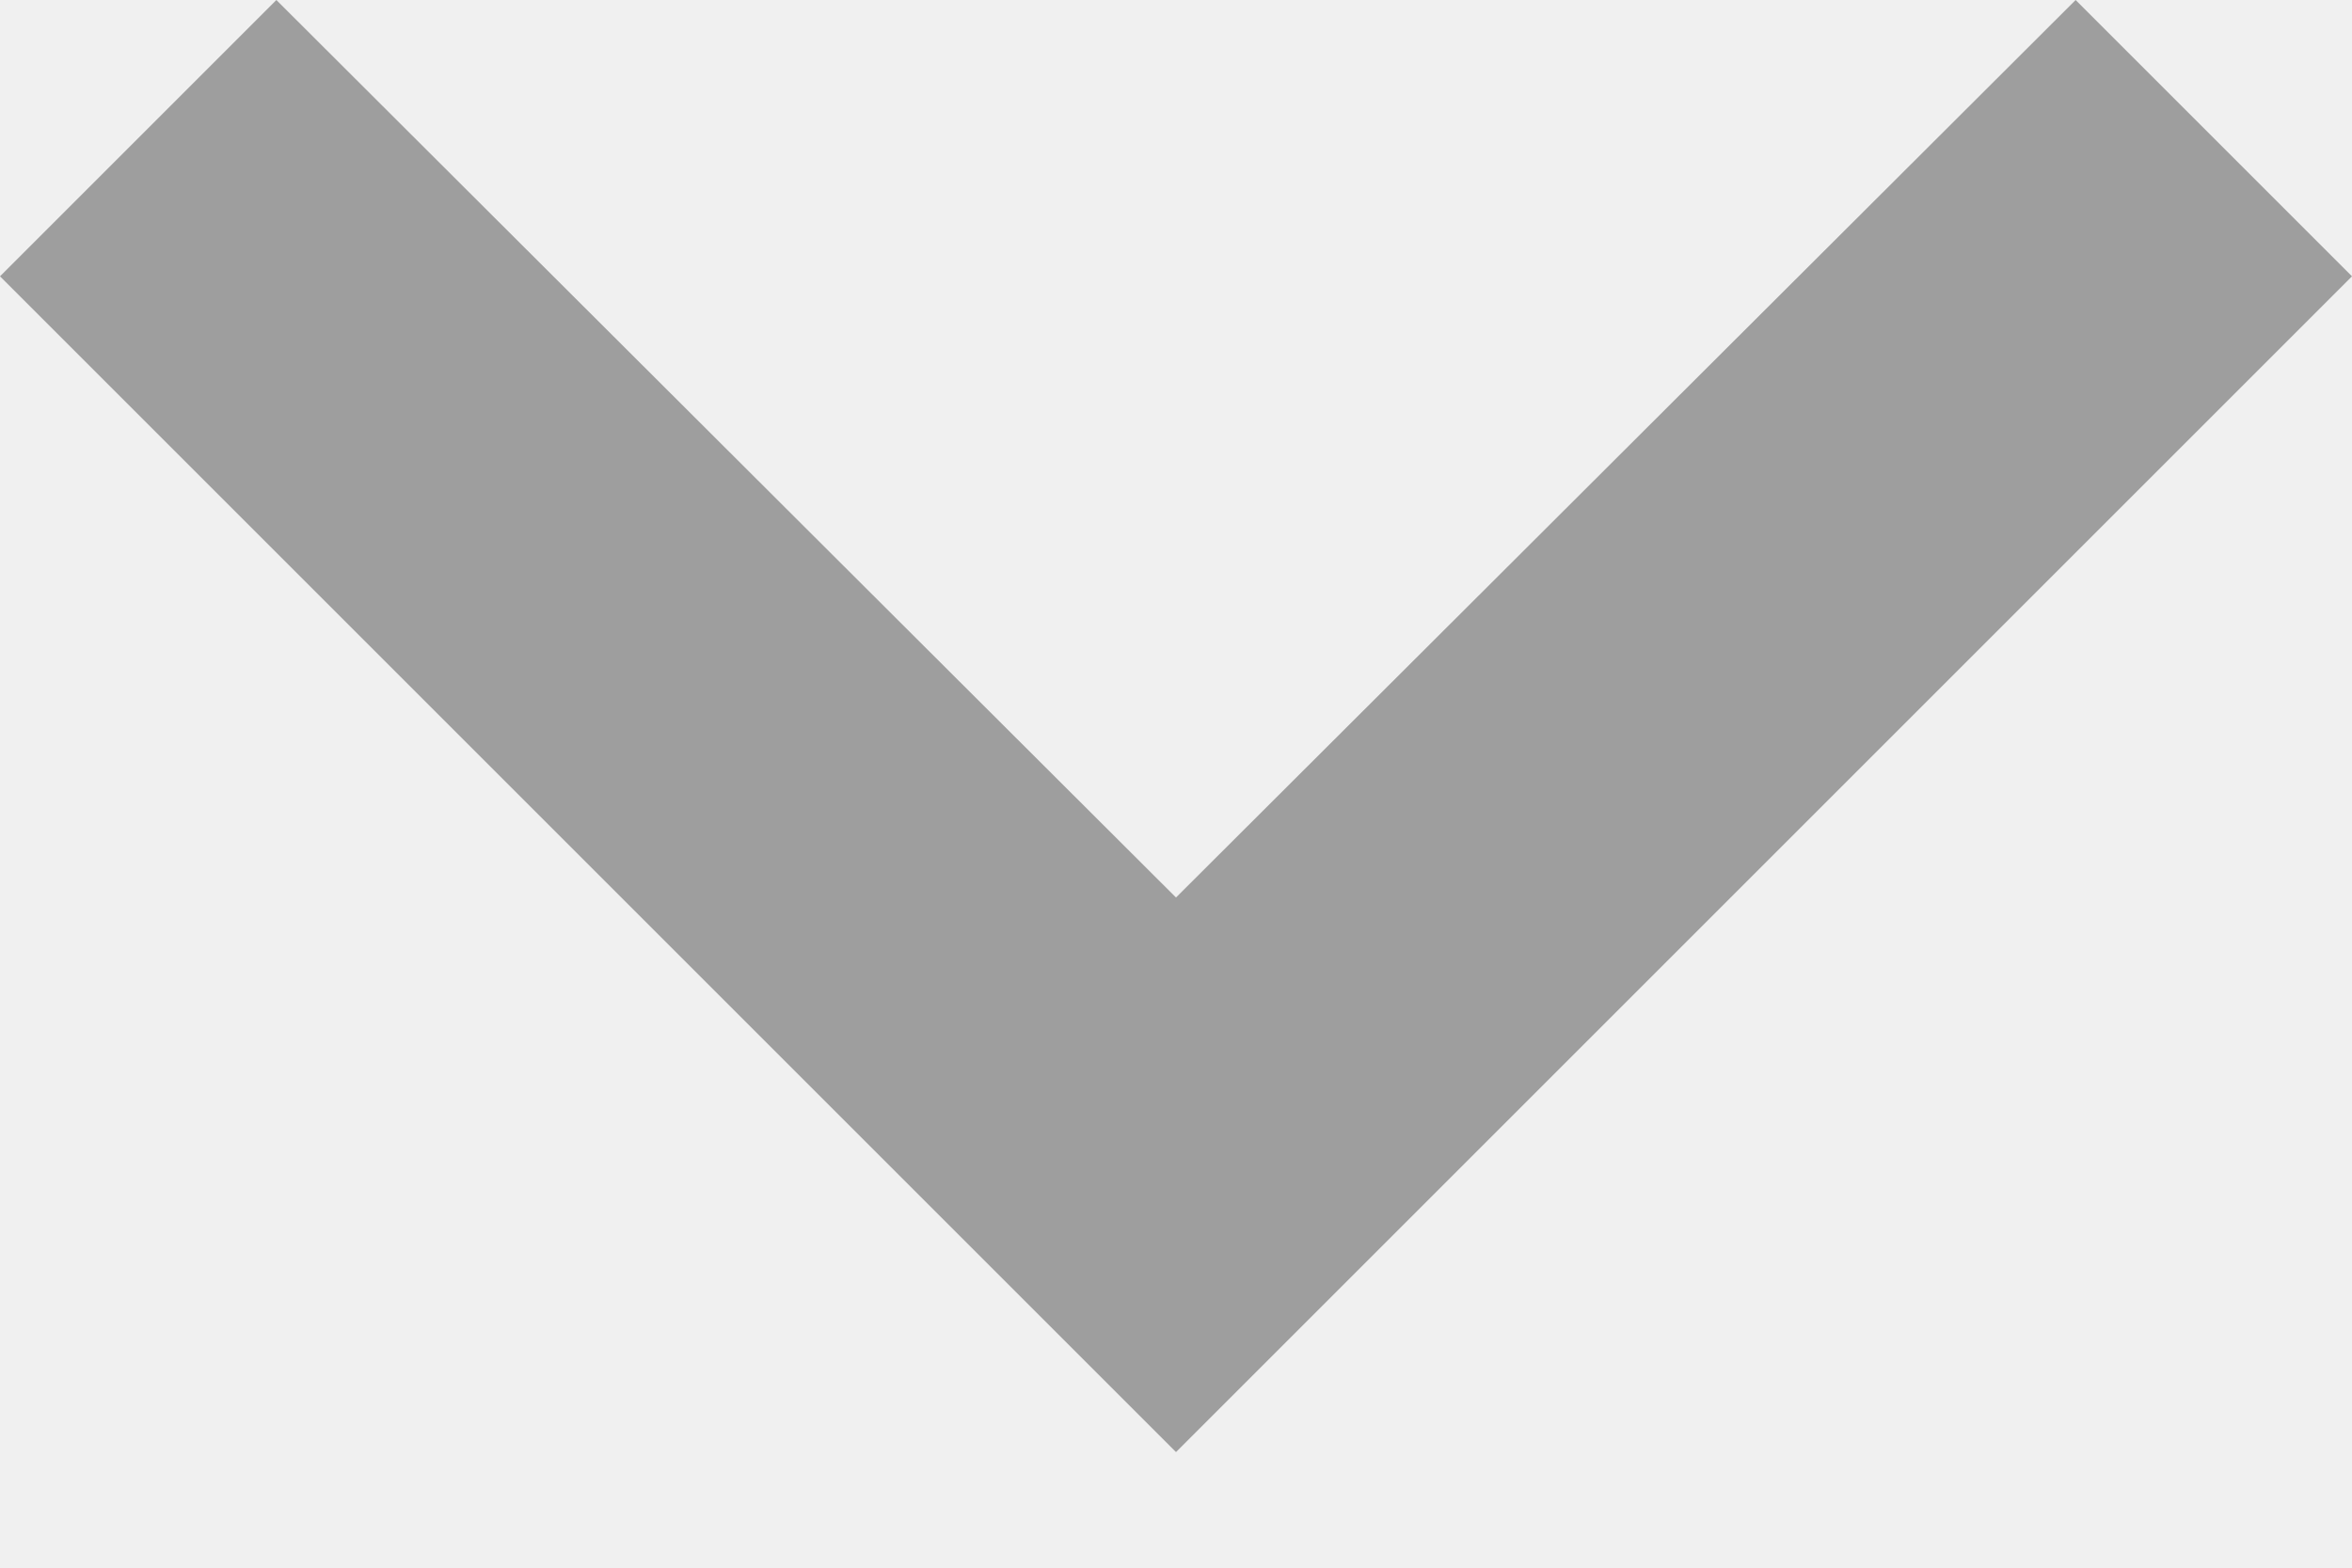
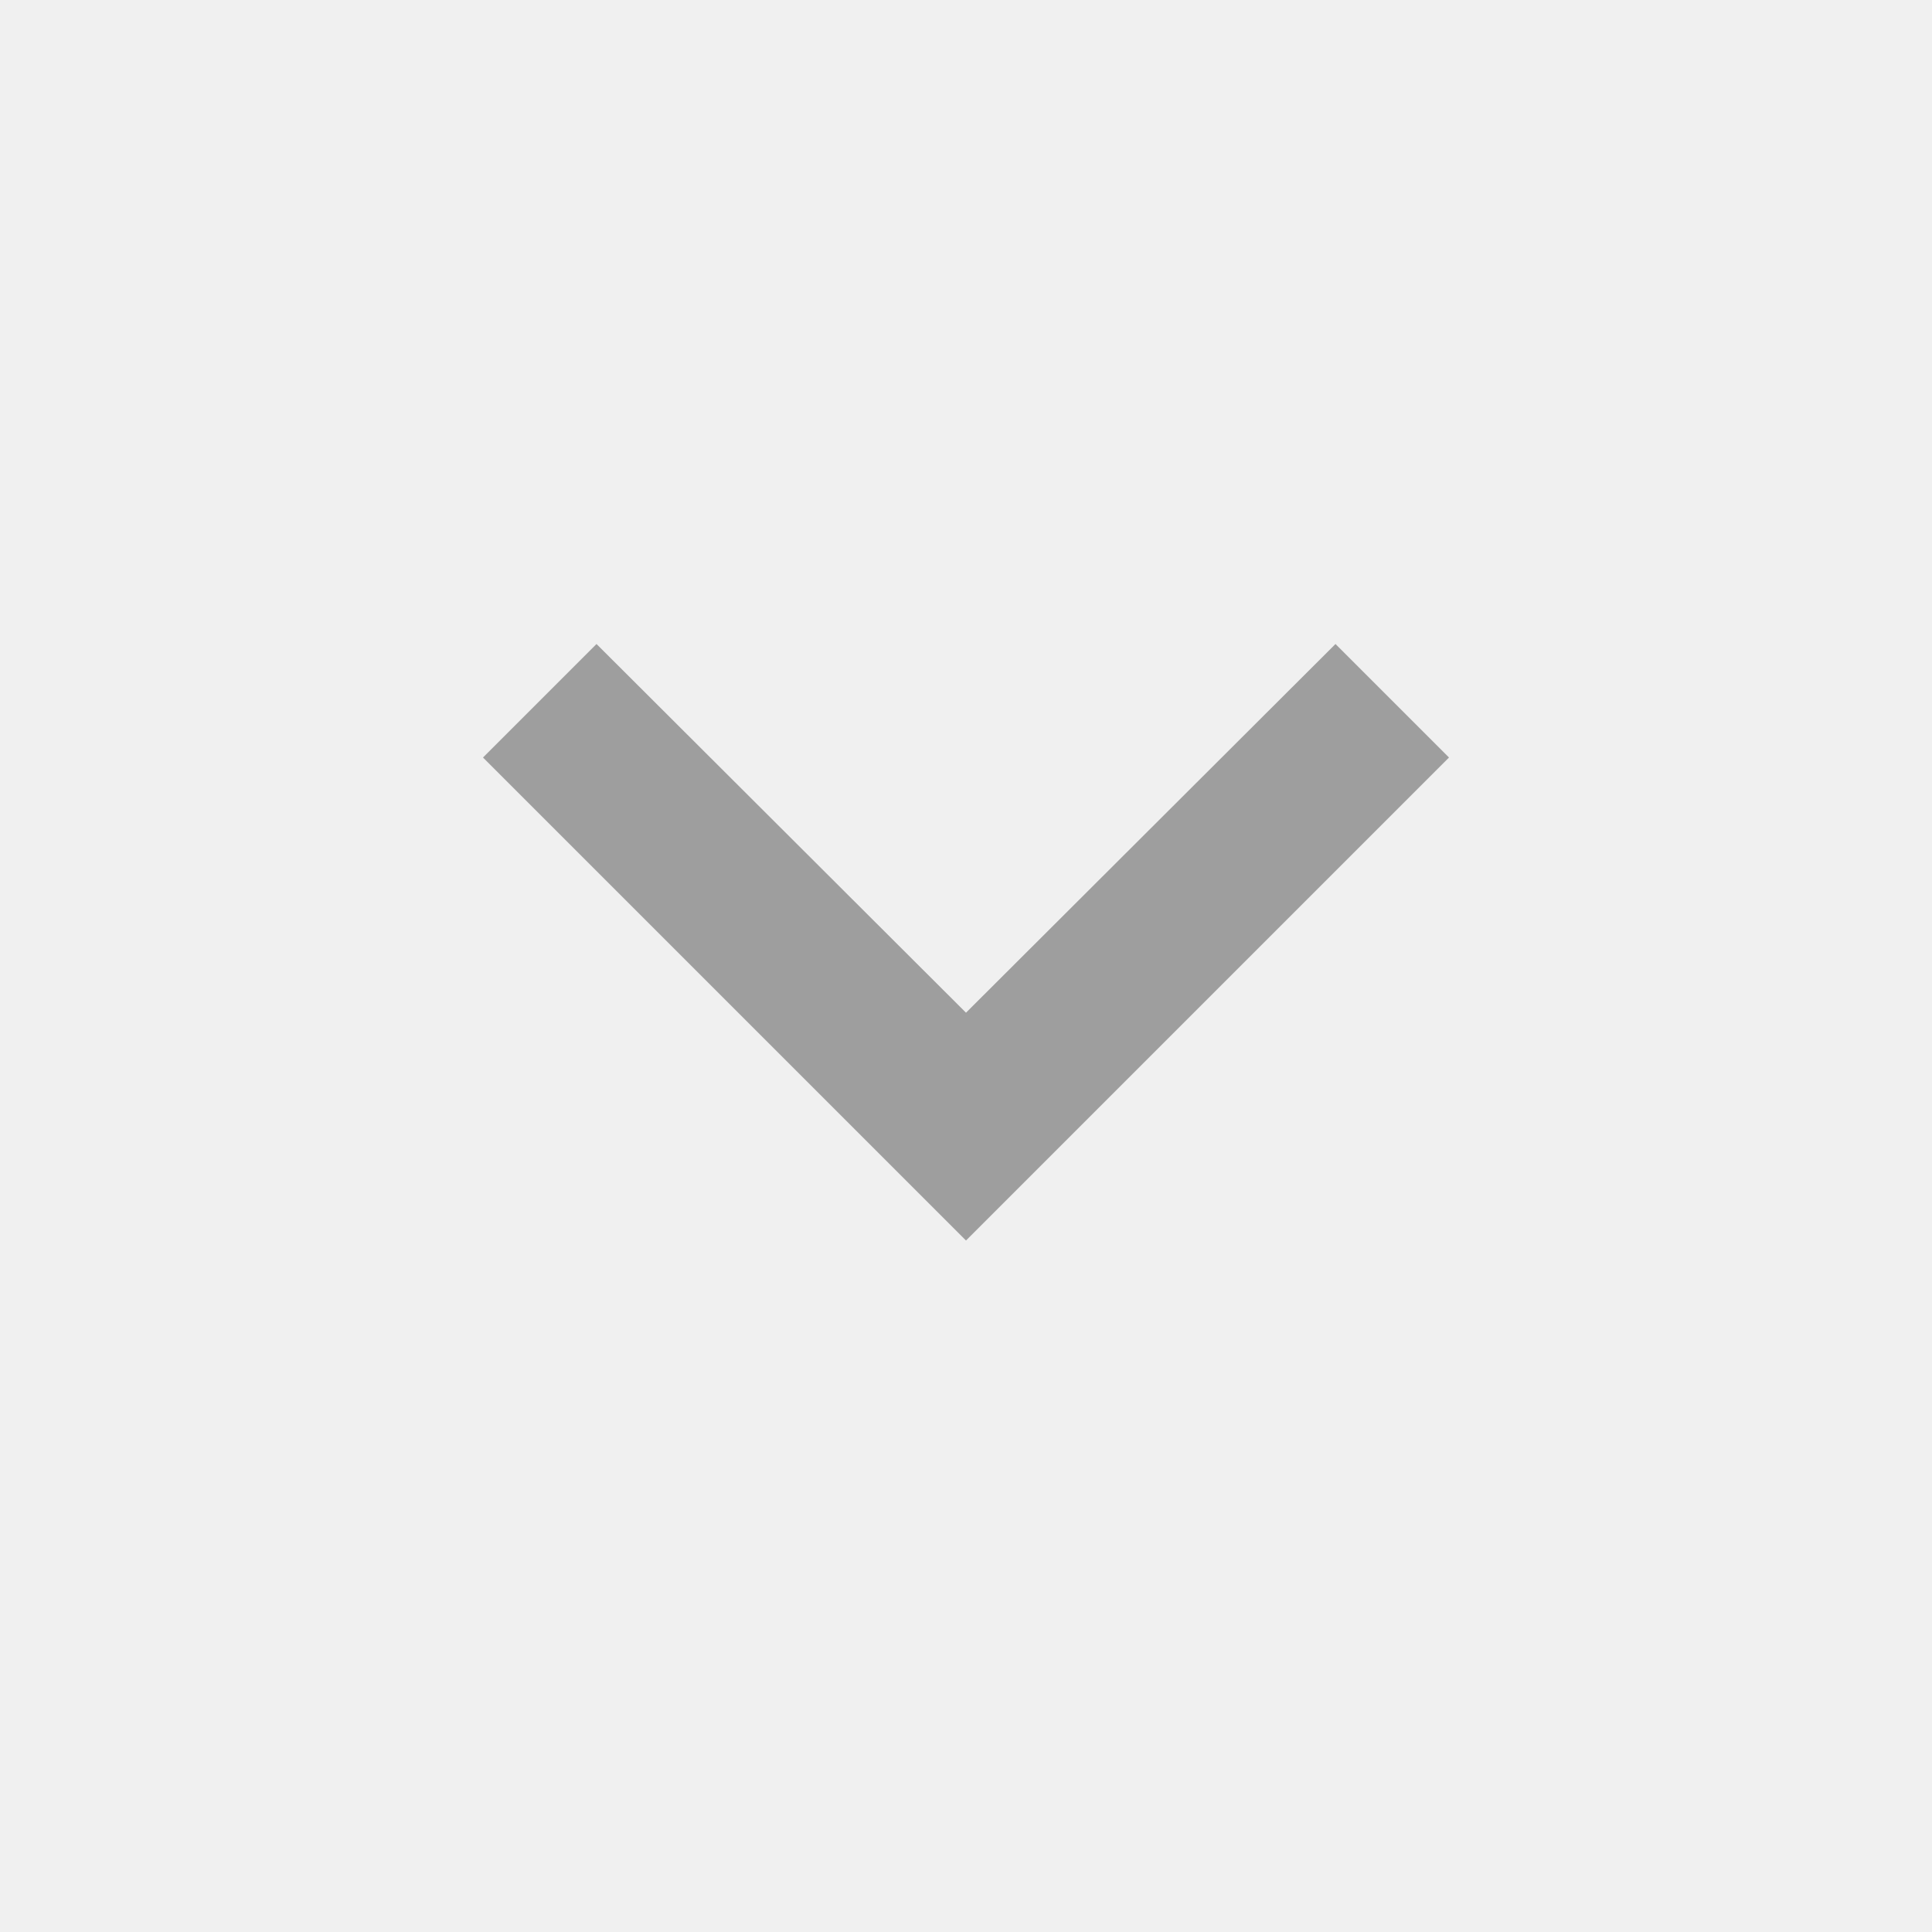
- <svg xmlns="http://www.w3.org/2000/svg" width="12" height="8" viewBox="0 0 12 8" fill="none">
-   <path d="M1.41 -4.62904e-07L6 4.58L10.59 -6.16331e-08L12 1.41L6 7.41L-6.16331e-08 1.41L1.41 -4.62904e-07Z" fill="#9E9E9E" />
+ <svg xmlns="http://www.w3.org/2000/svg" width="24" height="24" viewBox="0 0 24 24" fill="none">
+   <g clip-path="url(#clip0_1939_21062)">
+     <path d="M7.41 8L12 12.58L16.59 8L18 9.41L12 15.41L6 9.41L7.41 8Z" fill="#9E9E9E" />
+   </g>
+   <defs>
+     <clipPath id="clip0_1939_21062">
+       <rect width="24" height="24" fill="white" transform="translate(24) rotate(90)" />
+     </clipPath>
+   </defs>
</svg>
